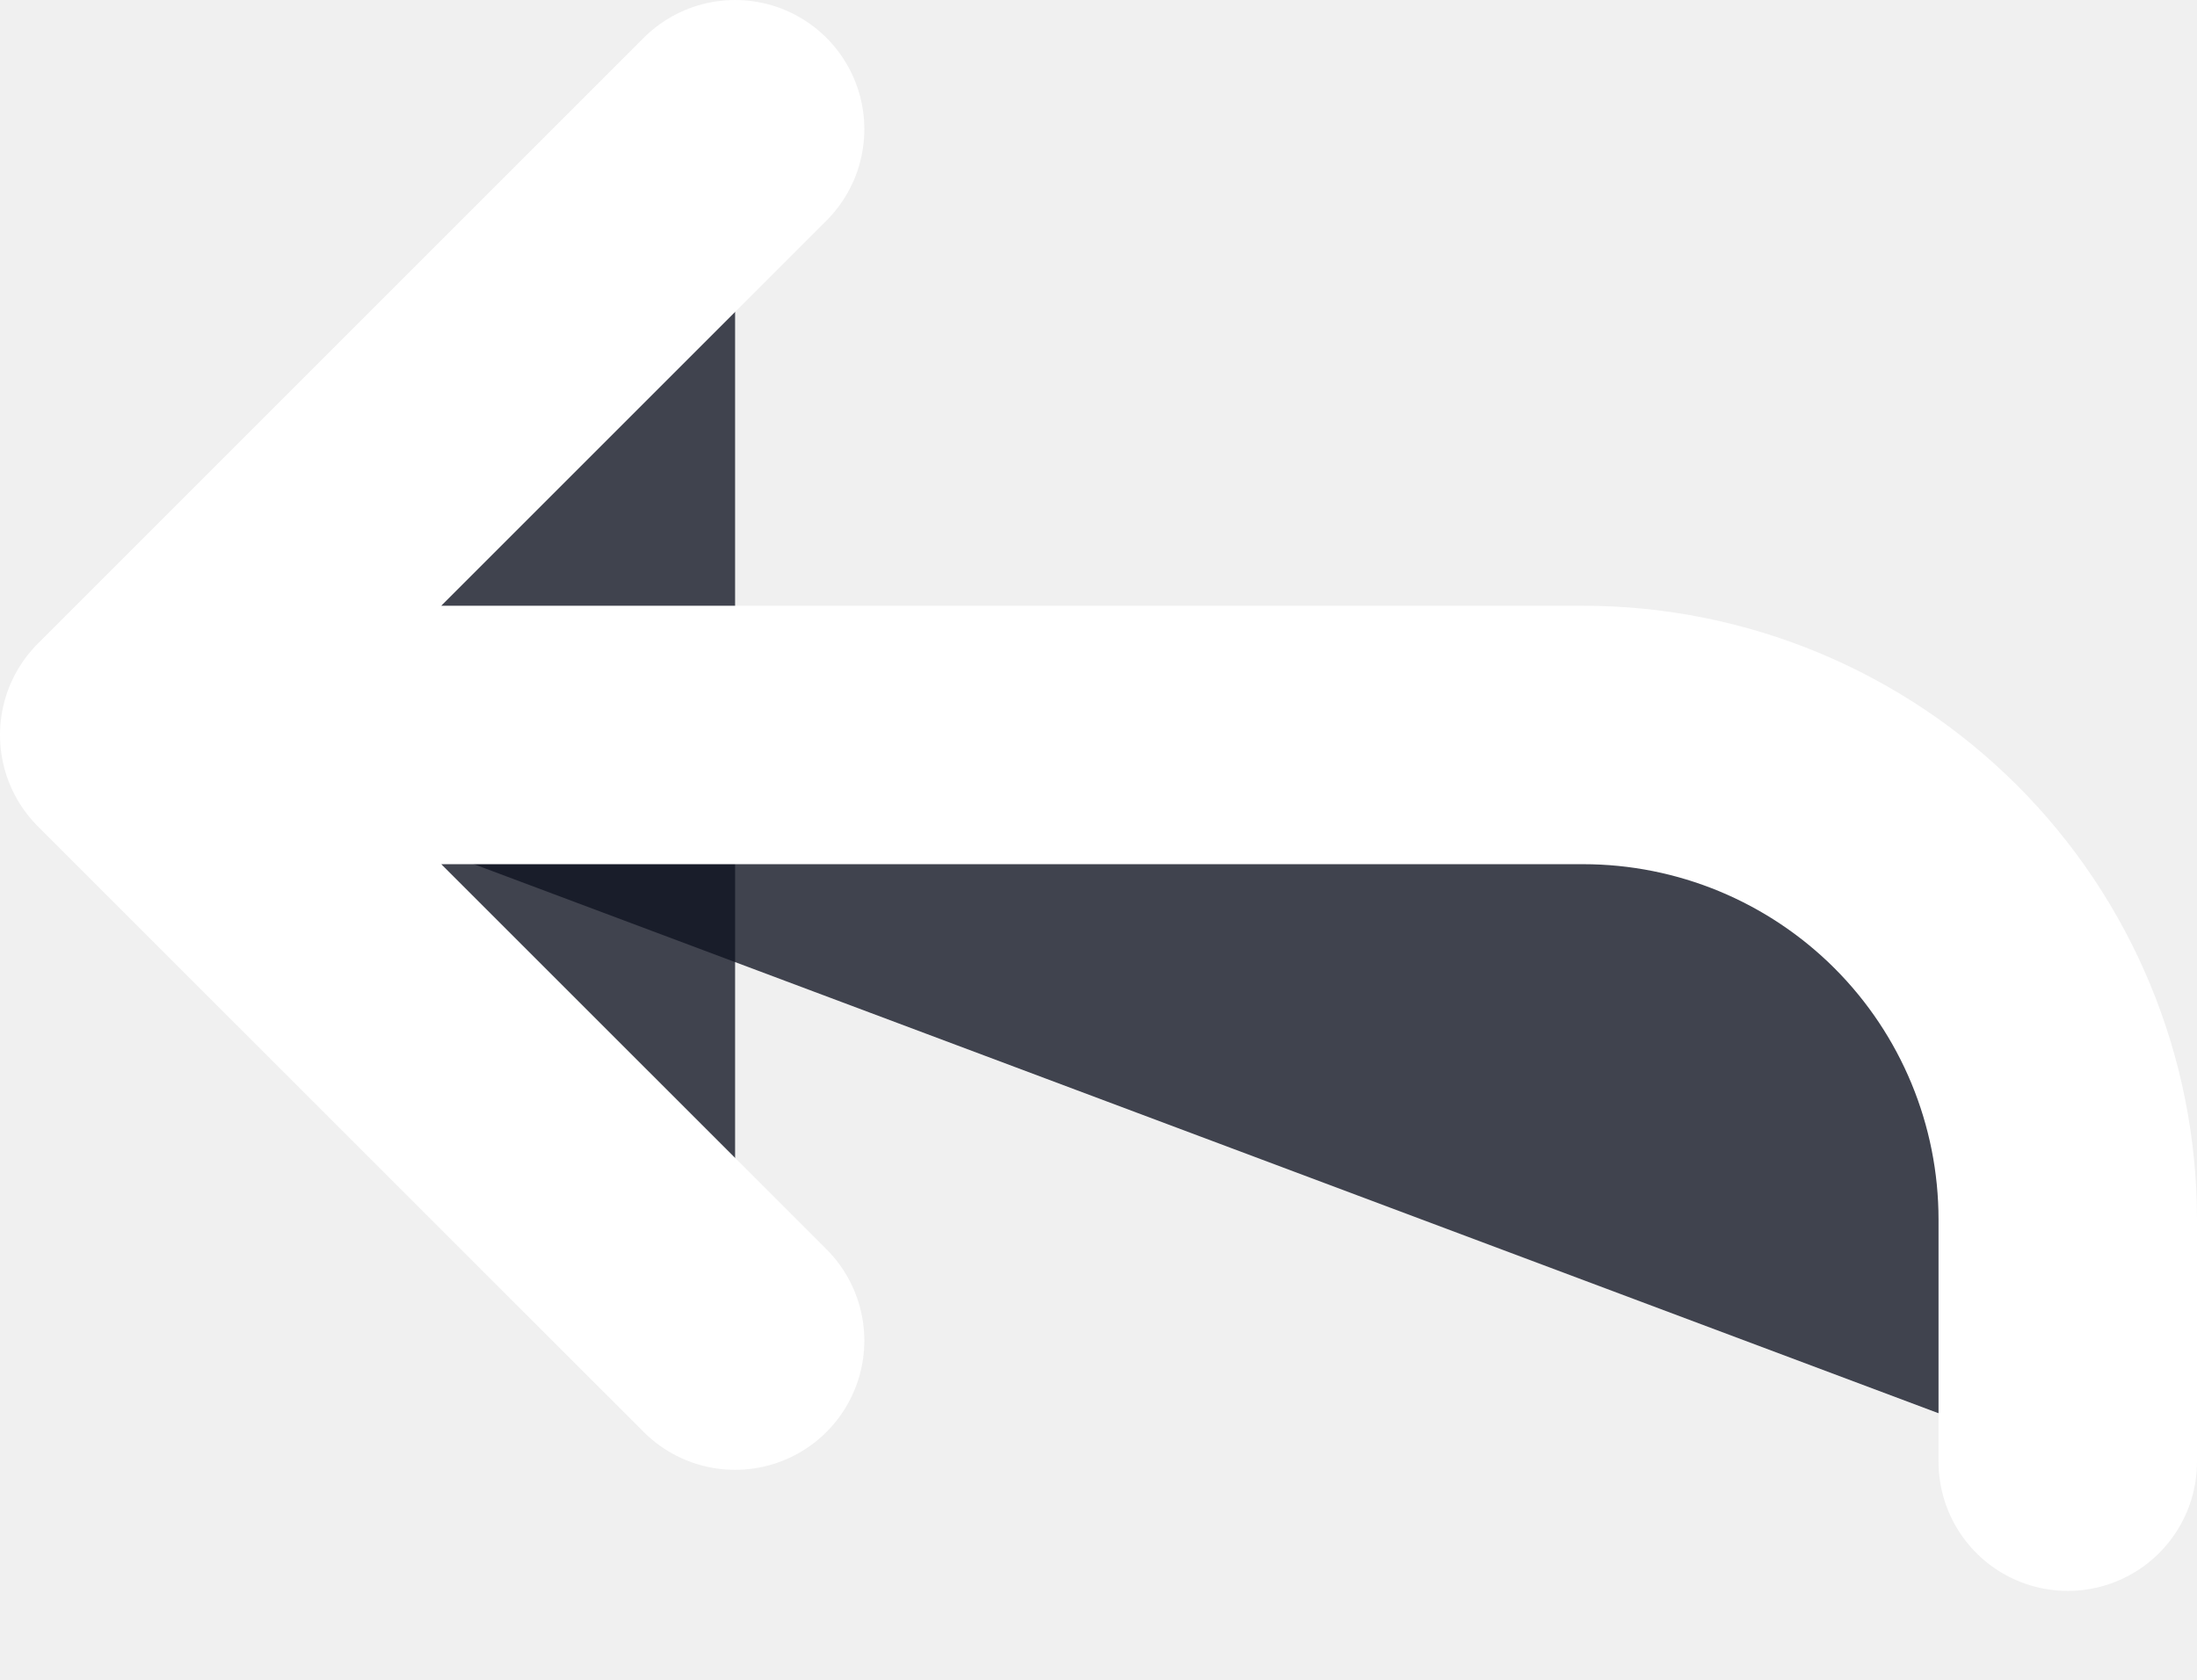
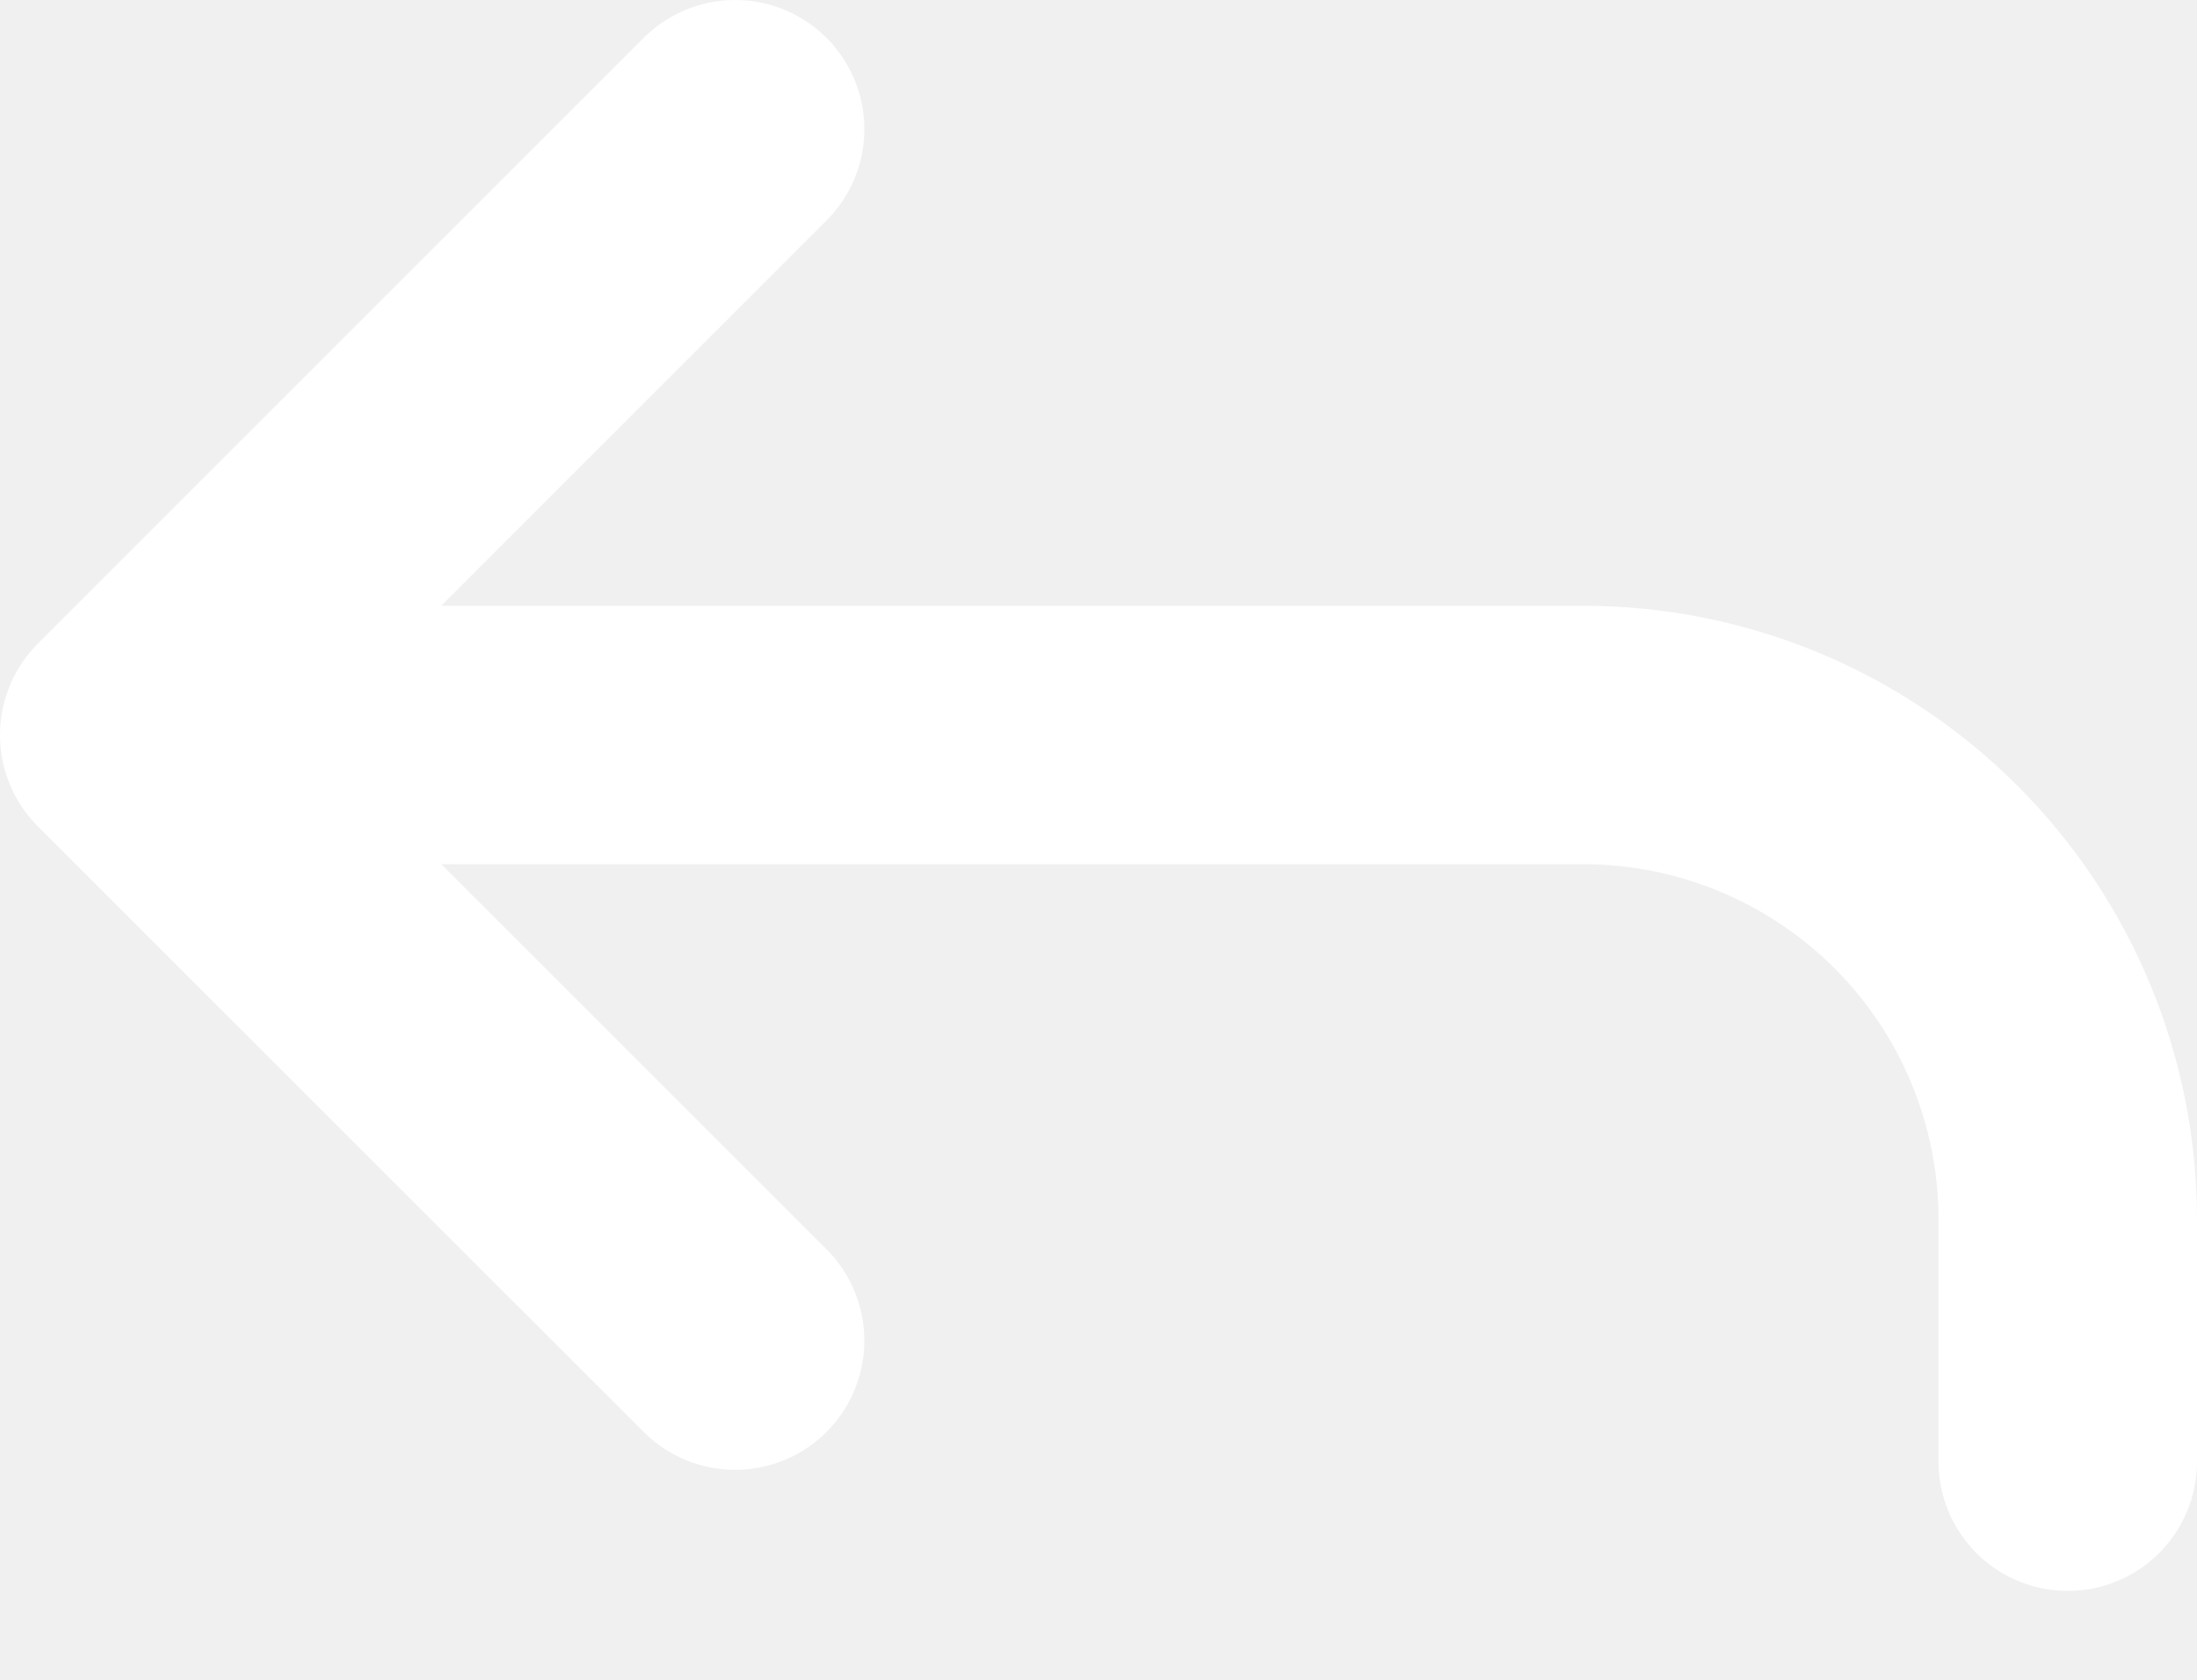
<svg xmlns="http://www.w3.org/2000/svg" width="17" height="13" viewBox="0 0 17 13" fill="none">
-   <path d="M16 11.312V9.438C16 8.443 15.605 7.489 14.902 6.786C14.198 6.083 13.245 5.688 12.25 5.688H1" fill="#0F1220" fill-opacity="0.78" />
-   <path d="M5.688 10.375L1 5.688L5.688 1" fill="#0F1220" fill-opacity="0.78" />
  <path d="M16 11.312V9.438C16 8.443 15.605 7.489 14.902 6.786C14.198 6.083 13.245 5.688 12.25 5.688H1M1 5.688L5.688 10.375M1 5.688L5.688 1" stroke="white" stroke-width="2" stroke-linecap="round" stroke-linejoin="round" />
</svg>
